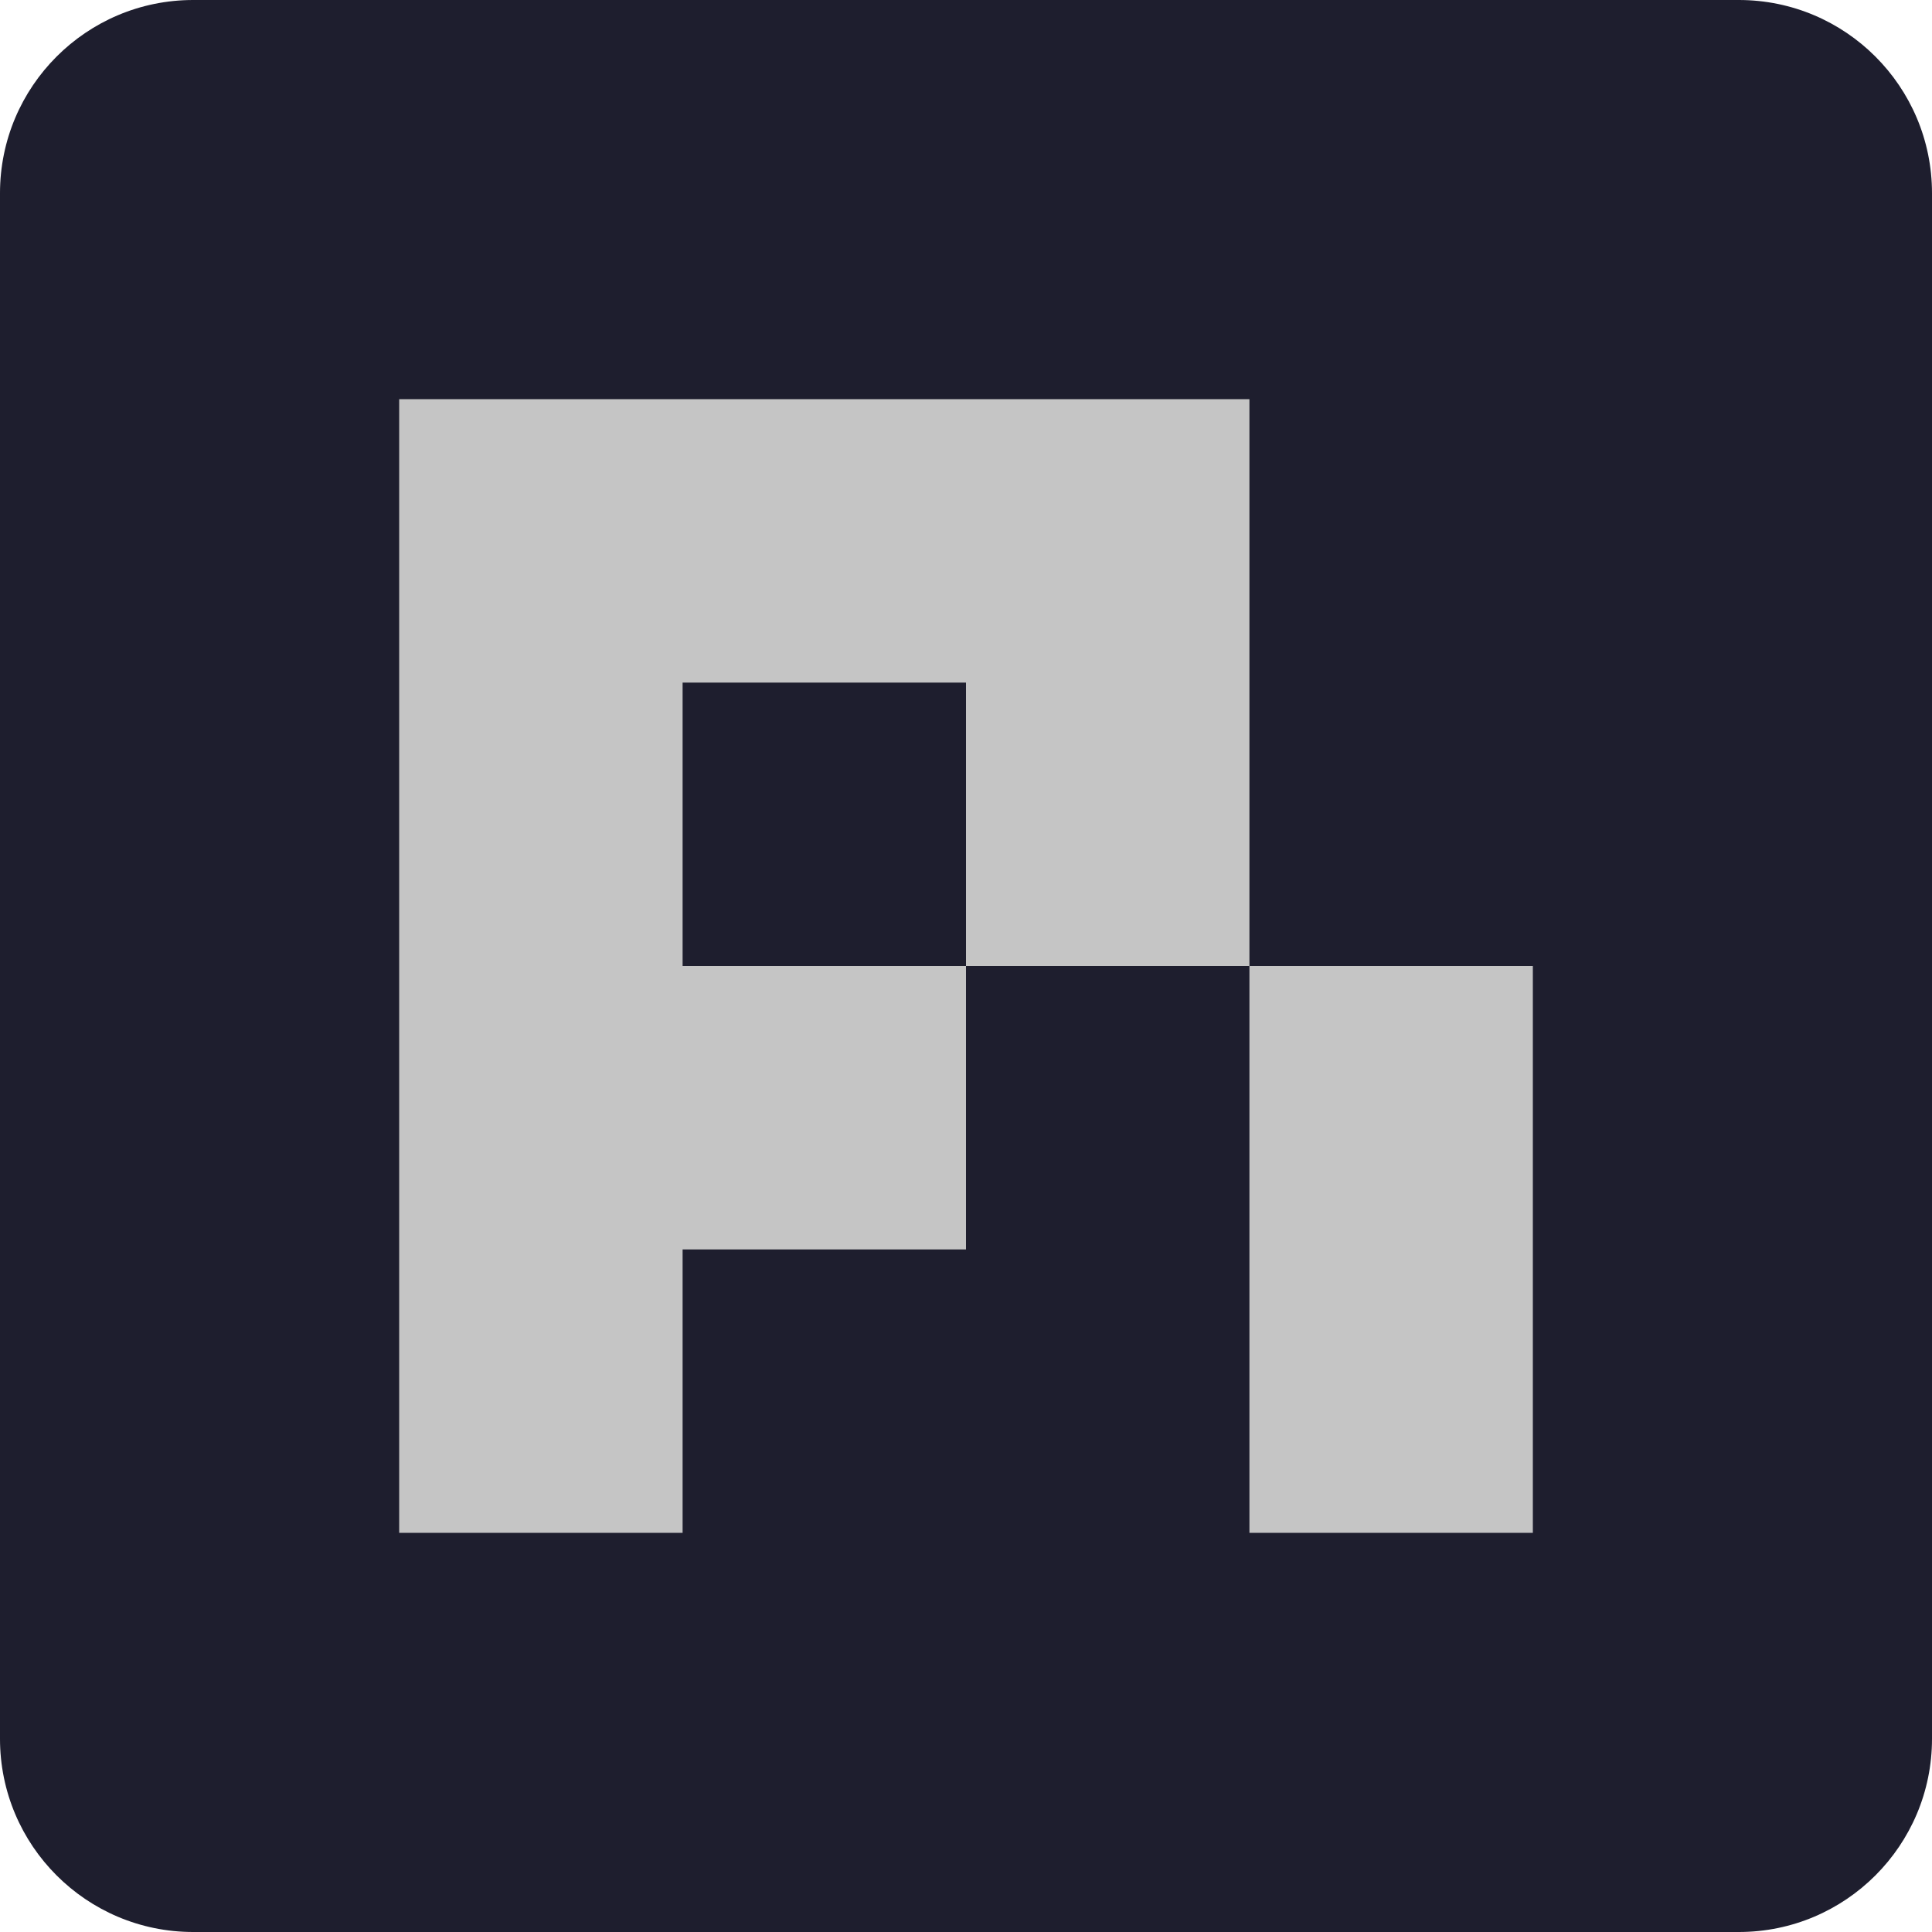
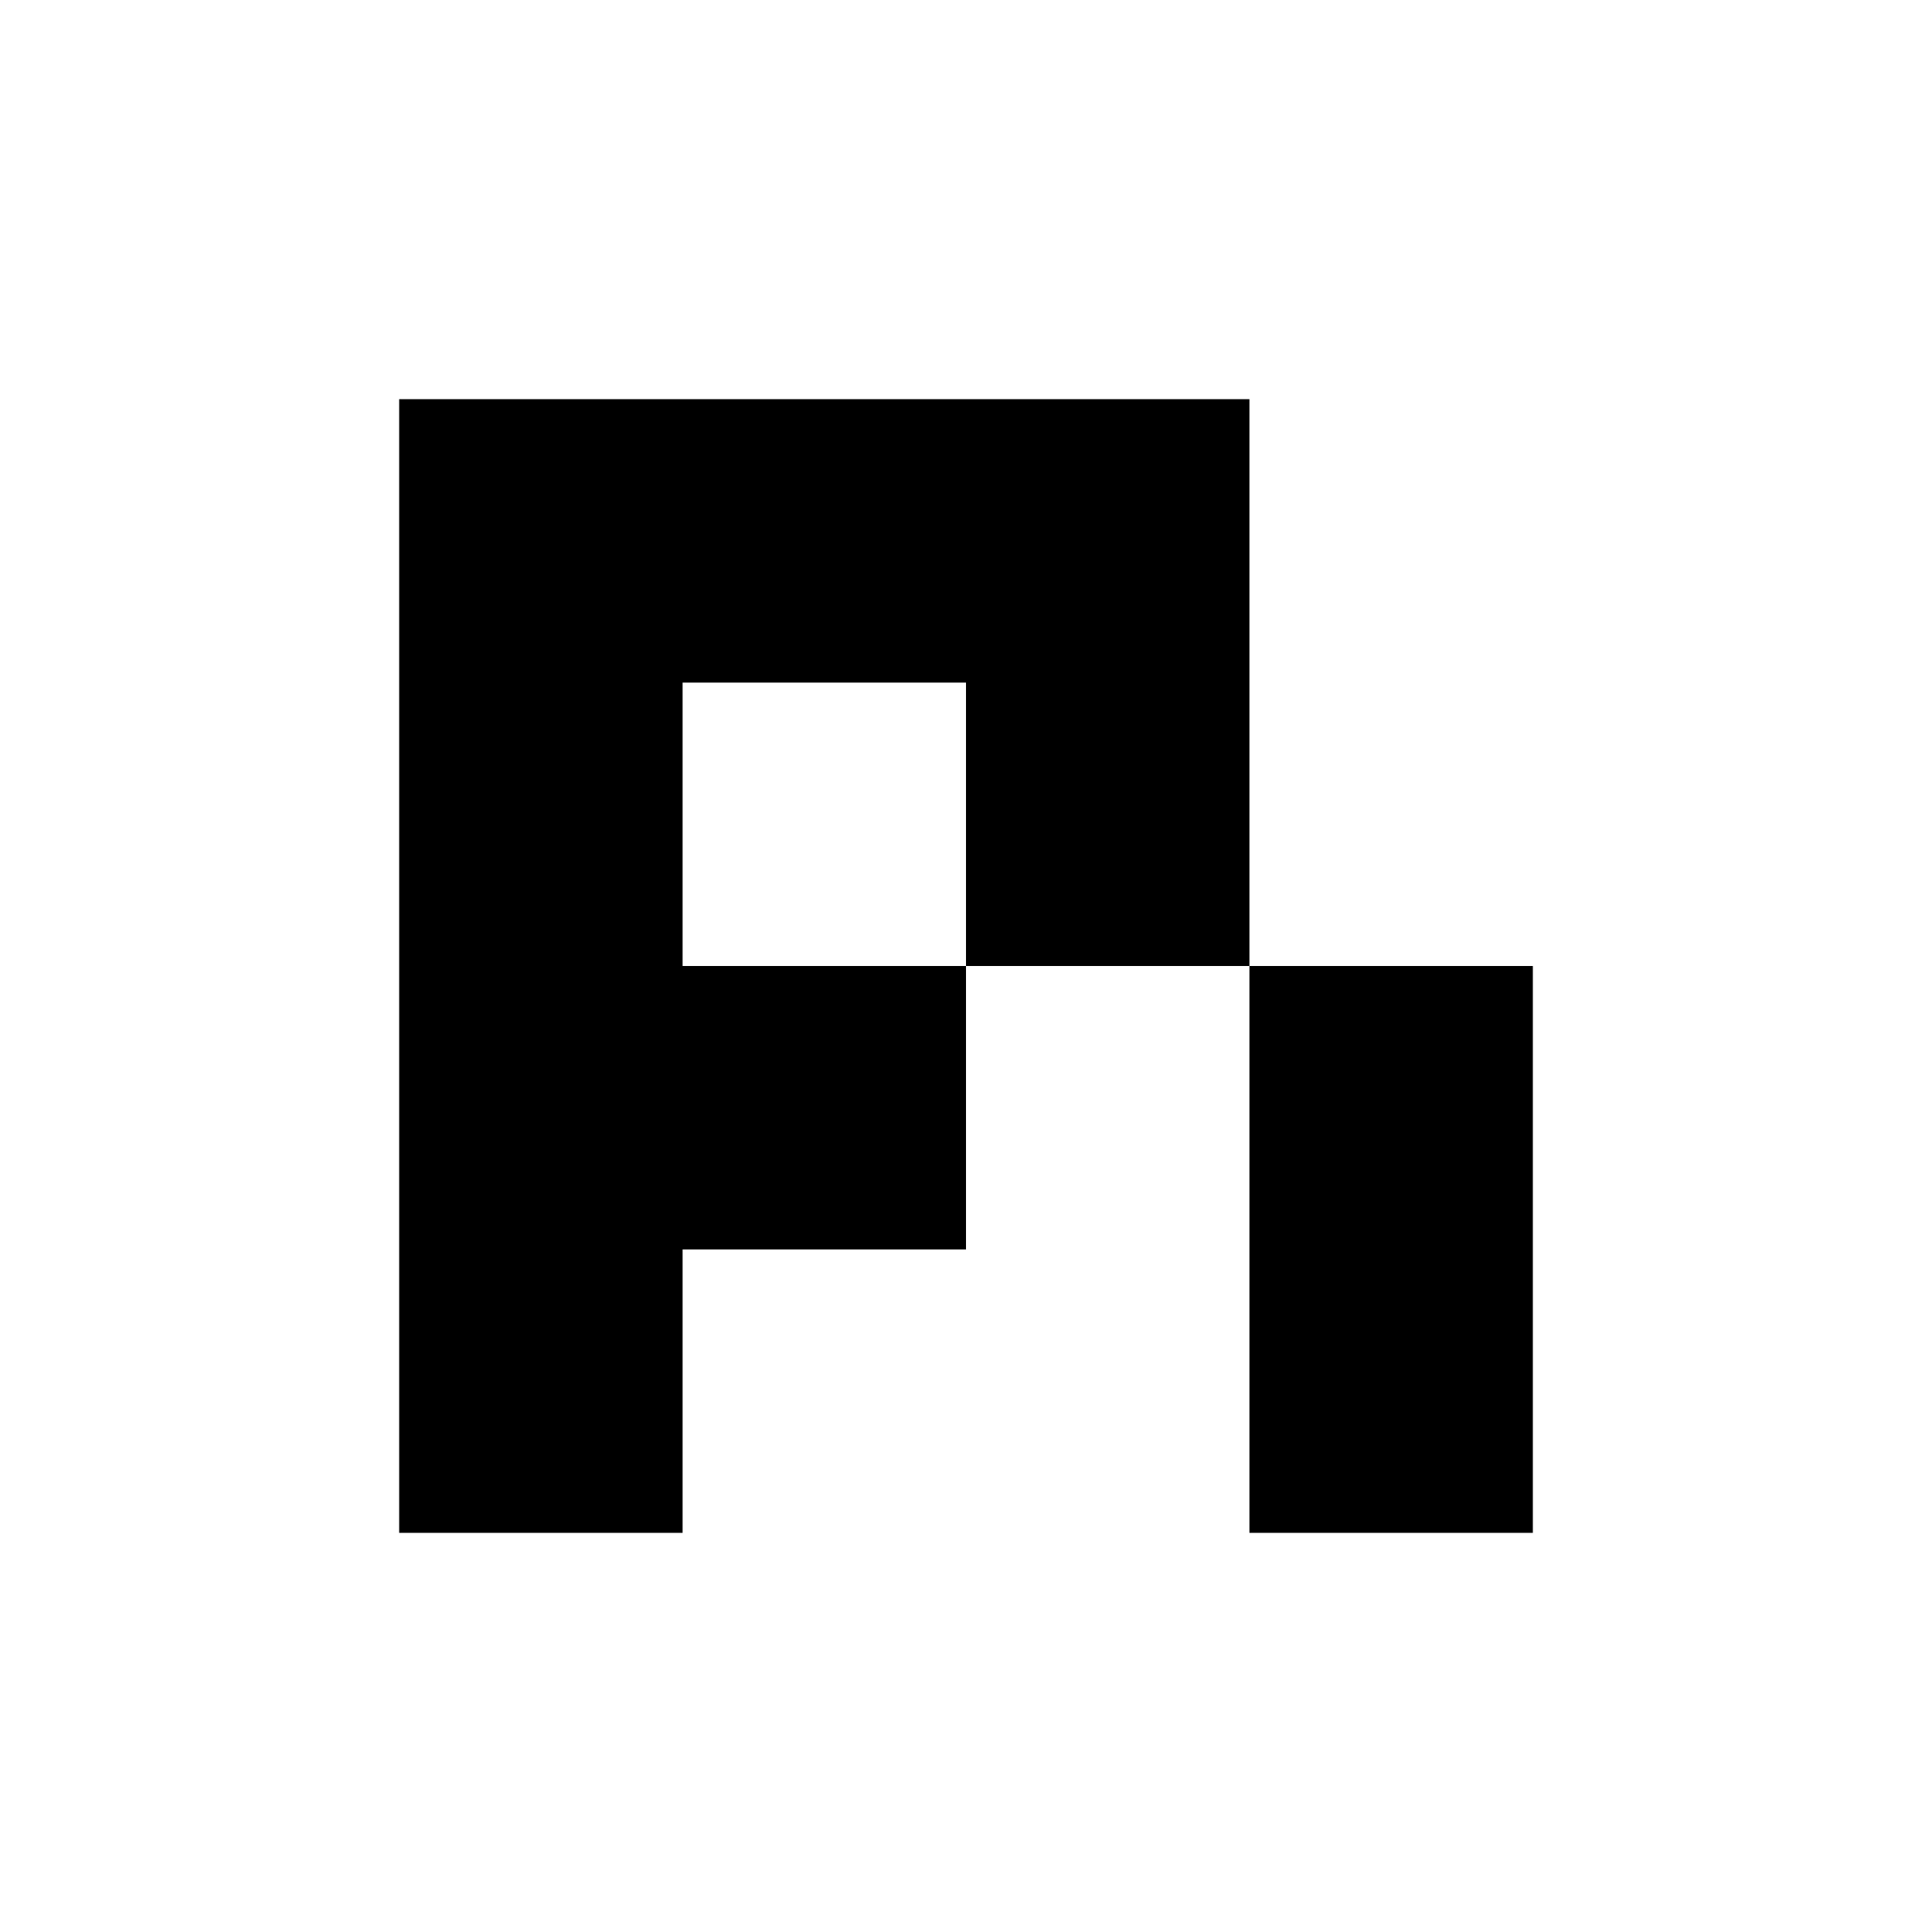
- <svg xmlns="http://www.w3.org/2000/svg" width="256" height="256" viewBox="0 0 800 800">
-   <rect width="800" height="800" rx="80" fill="#1e1e2e" />
-   <path fill="#C5C5C5" fill-rule="evenodd" d="M165.29 165.29H517.36V400H400V517.36H282.65V634.72H165.29ZM282.65 282.65V400H400V282.65Z" />
-   <path fill="#C5C5C5" d="M517.36 400H634.72V634.72H517.36Z" />
+ <svg xmlns="http://www.w3.org/2000/svg" width="64" height="64" viewBox="0 0 800 800" fill="currentColor">
+   <path fill-rule="evenodd" d="M165.29 165.29H517.36V400H400V517.36H282.65V634.72H165.29ZM282.65 282.65V400H400V282.65Z" />
+   <path d="M517.36 400H634.72V634.72H517.36Z" />
</svg>
